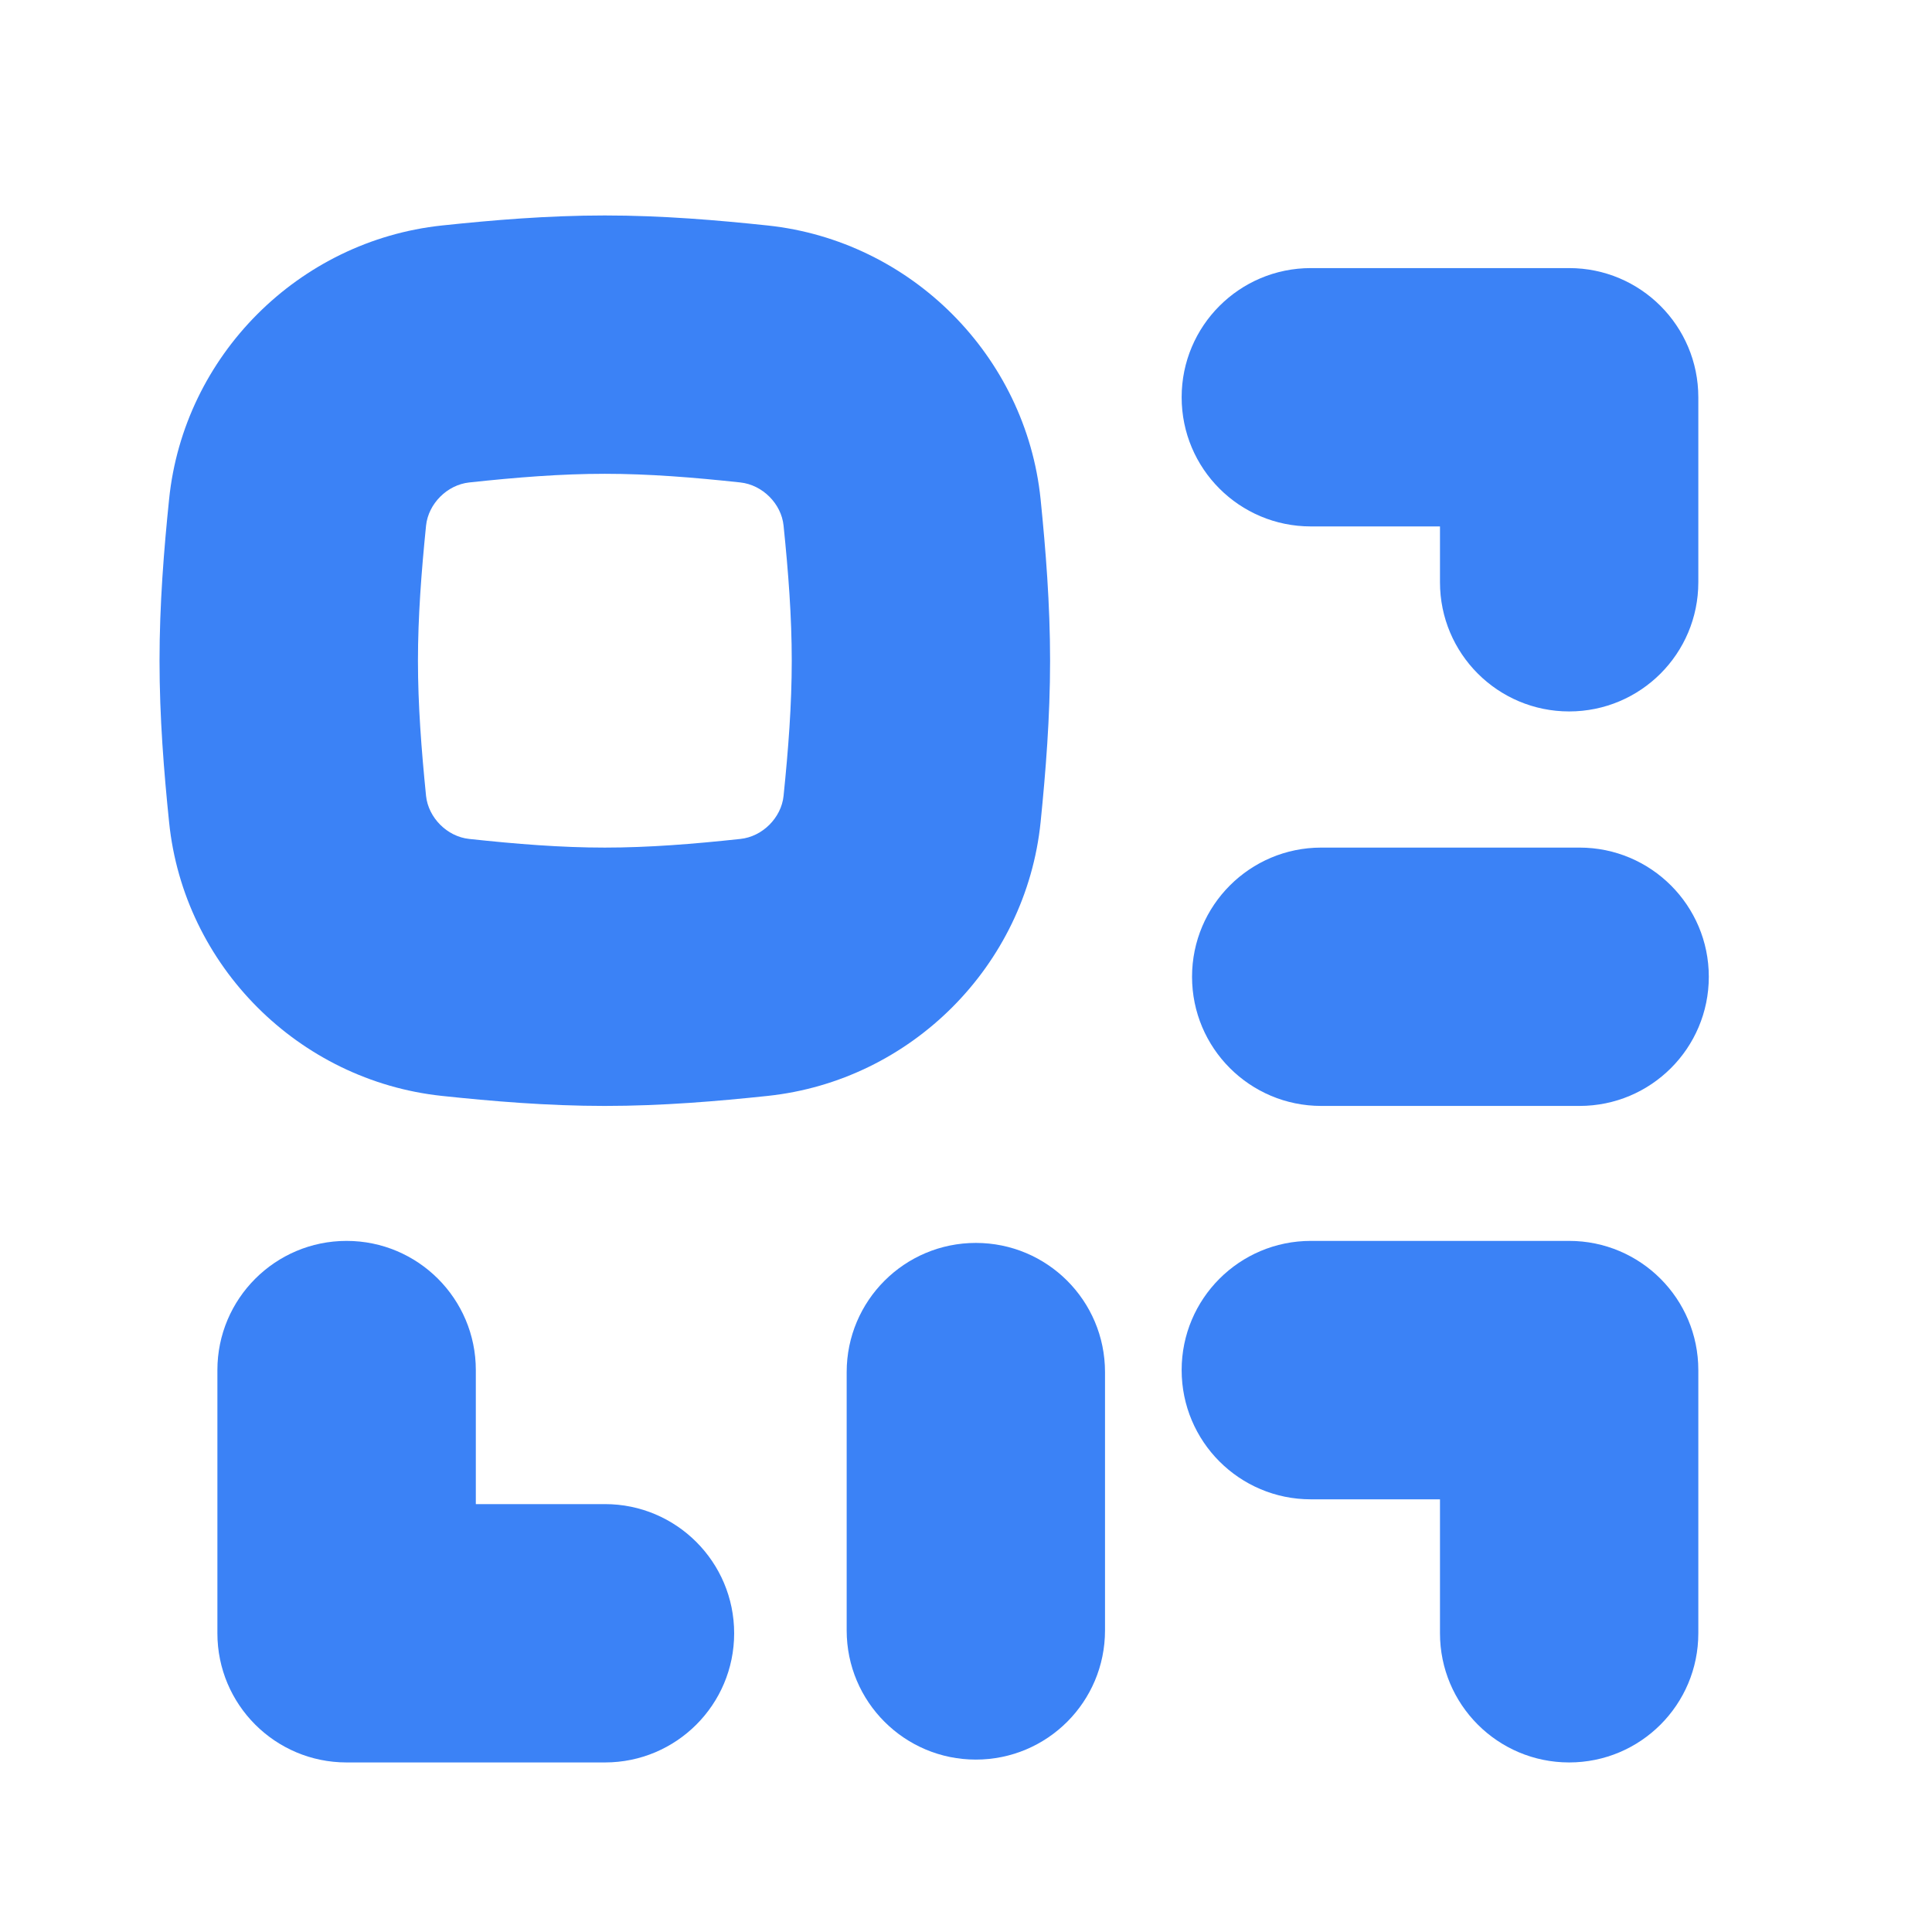
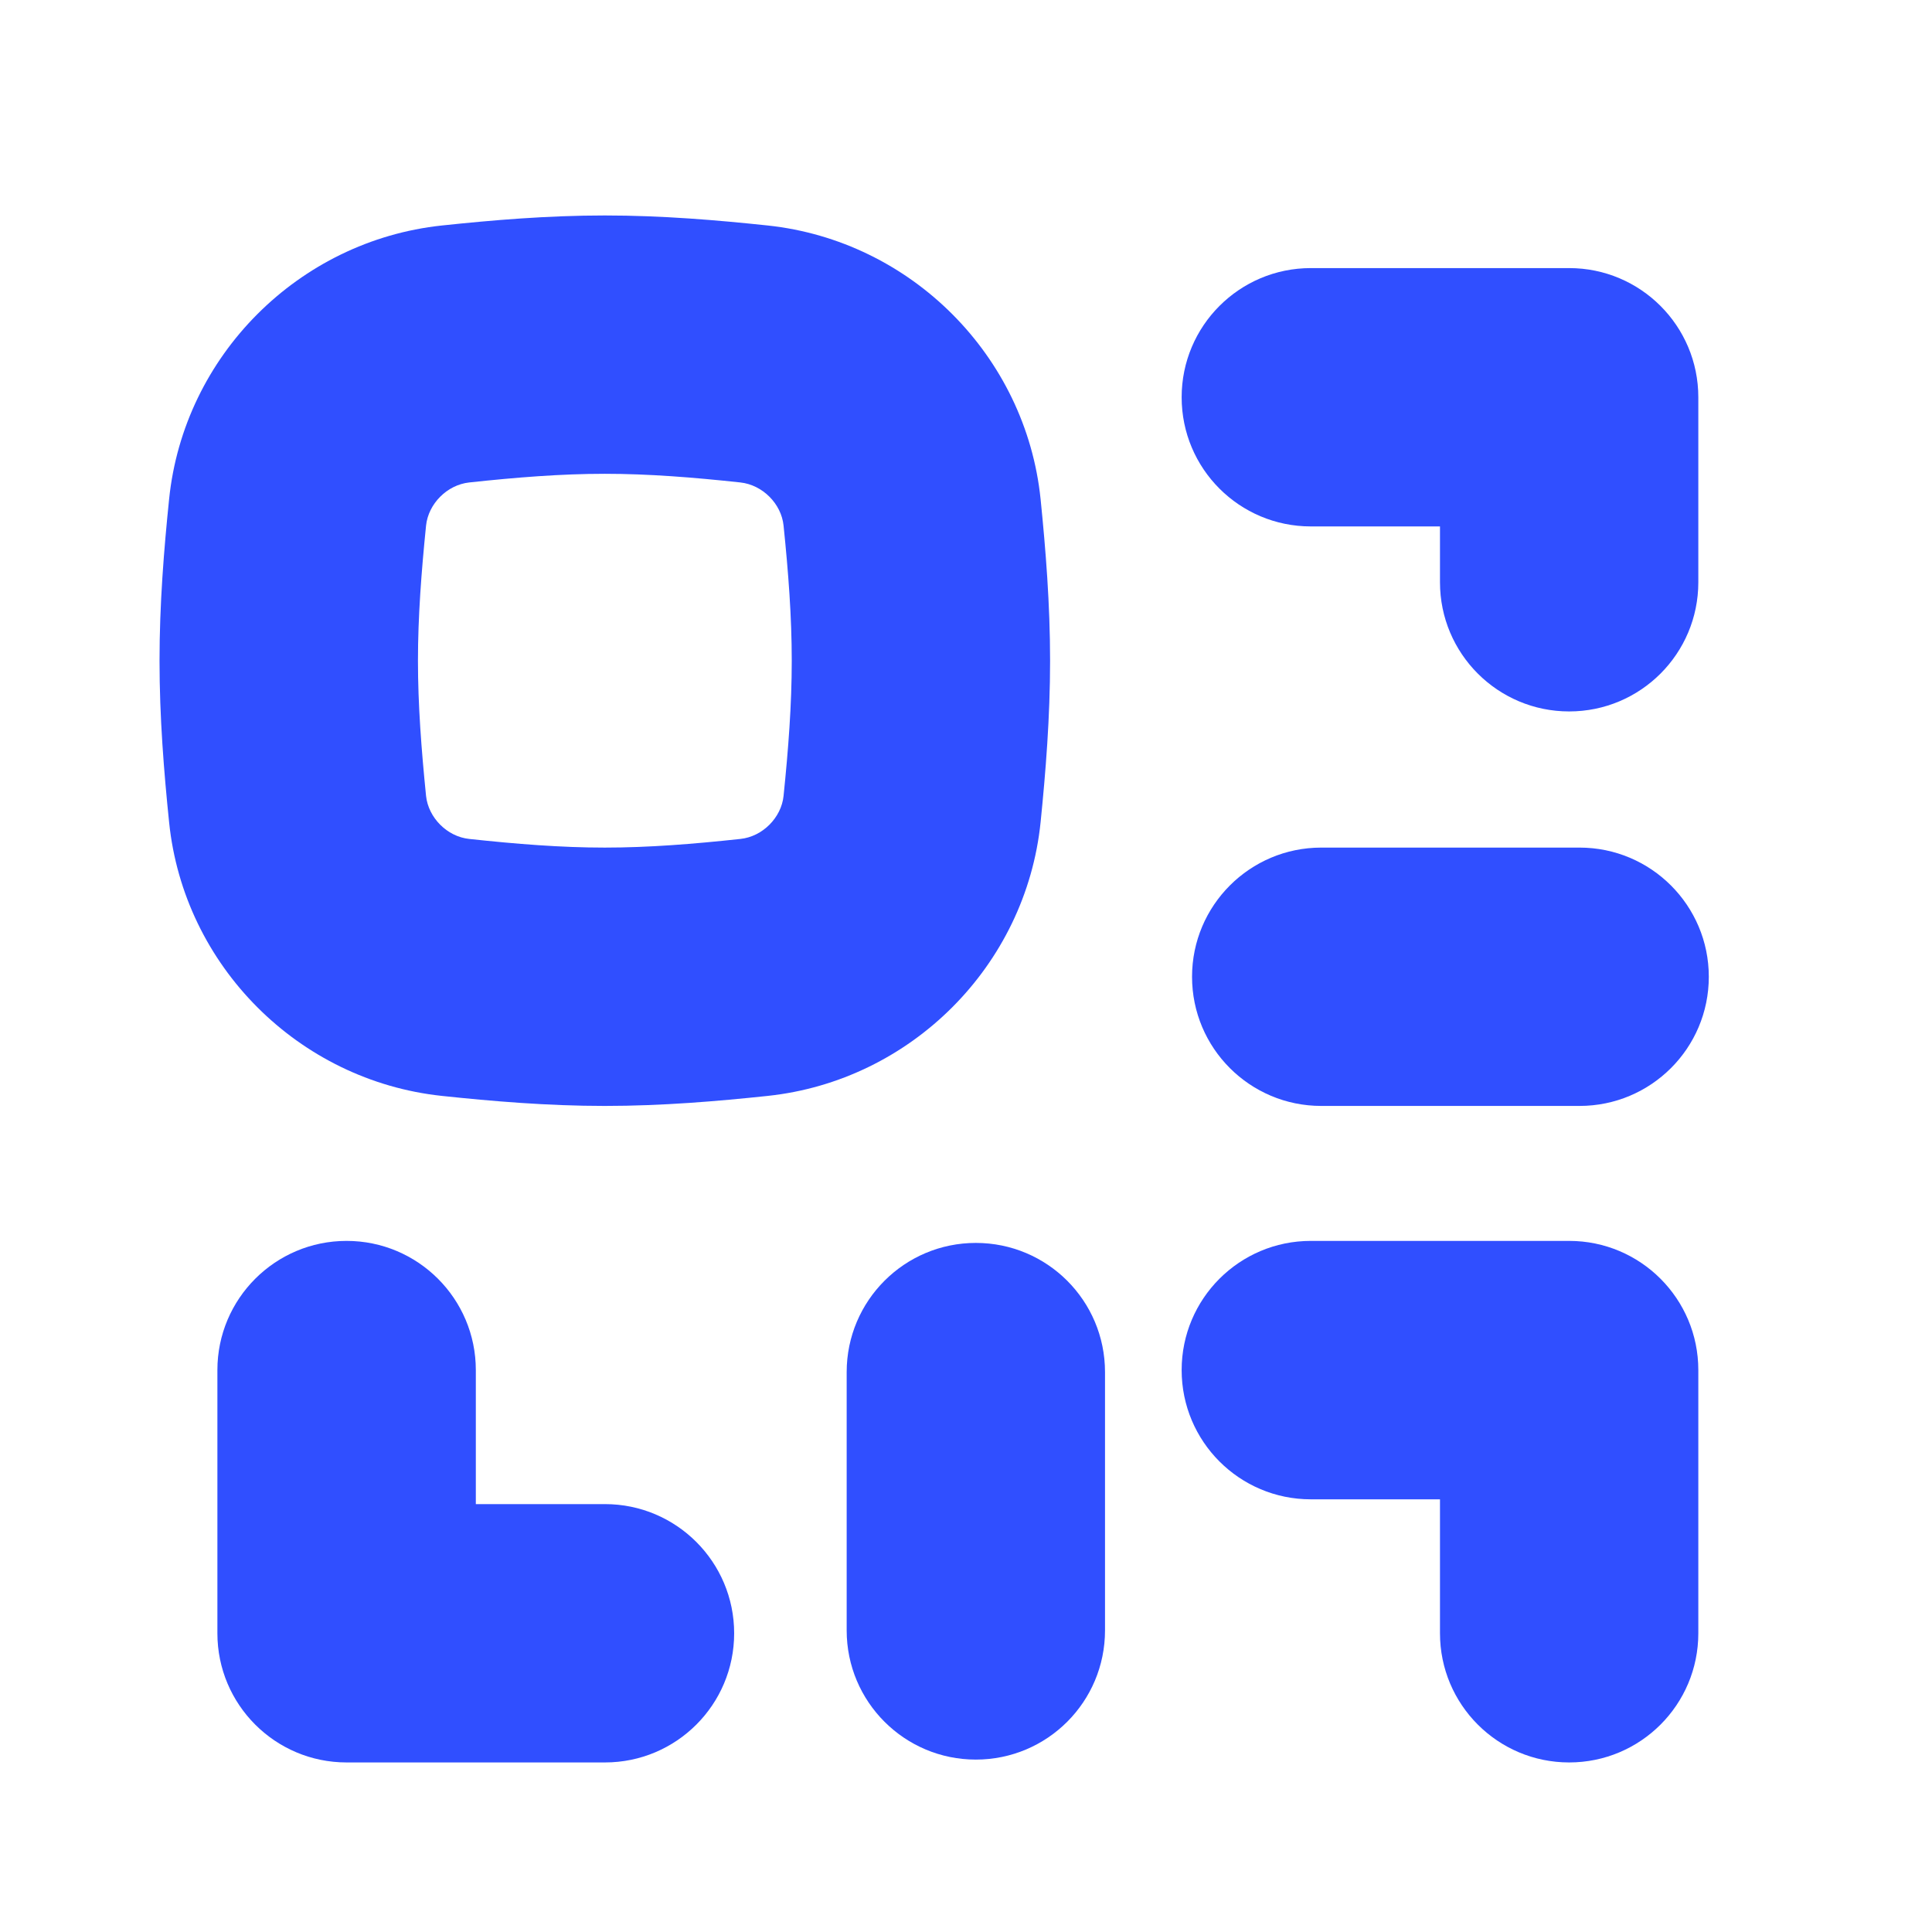
<svg xmlns="http://www.w3.org/2000/svg" width="21" height="21" viewBox="0 0 21 21" fill="none">
-   <path fill-rule="evenodd" clip-rule="evenodd" d="M6.574 5.15C6.096 5.15 5.612 5.189 5.101 5.244C4.859 5.27 4.656 5.476 4.631 5.713C4.58 6.219 4.543 6.703 4.543 7.182C4.543 7.66 4.58 8.144 4.631 8.651C4.656 8.887 4.859 9.094 5.101 9.119C5.612 9.174 6.096 9.213 6.574 9.213C7.052 9.213 7.537 9.174 8.047 9.119C8.289 9.094 8.493 8.887 8.517 8.651C8.569 8.144 8.606 7.66 8.606 7.182C8.606 6.703 8.569 6.219 8.517 5.713C8.493 5.476 8.289 5.27 8.047 5.244C7.537 5.189 7.052 5.15 6.574 5.15ZM4.803 2.451C5.351 2.393 5.95 2.342 6.574 2.342C7.199 2.342 7.797 2.393 8.345 2.451C9.901 2.617 11.151 3.865 11.311 5.427C11.366 5.972 11.414 6.565 11.414 7.182C11.414 7.798 11.366 8.391 11.311 8.936C11.151 10.499 9.901 11.746 8.345 11.912C7.797 11.97 7.199 12.021 6.574 12.021C5.95 12.021 5.351 11.97 4.803 11.912C3.247 11.746 1.997 10.499 1.838 8.936C1.782 8.391 1.734 7.798 1.734 7.182C1.734 6.565 1.782 5.972 1.838 5.427C1.997 3.865 3.247 2.617 4.803 2.451Z" fill="#3B82F6" />
-   <path fill-rule="evenodd" clip-rule="evenodd" d="M3.767 13.488C4.543 13.488 5.172 14.117 5.172 14.892V16.349H6.576C7.351 16.349 7.98 16.978 7.98 17.753C7.98 18.529 7.351 19.157 6.576 19.157H3.767C2.992 19.157 2.363 18.529 2.363 17.753V14.892C2.363 14.117 2.992 13.488 3.767 13.488Z" fill="#3B82F6" />
-   <path fill-rule="evenodd" clip-rule="evenodd" d="M17.056 19.157C16.281 19.157 15.652 18.529 15.652 17.753V16.297H14.248C13.472 16.297 12.844 15.668 12.844 14.892C12.844 14.117 13.472 13.488 14.248 13.488H17.056C17.832 13.488 18.46 14.117 18.46 14.892V17.753C18.46 18.529 17.832 19.157 17.056 19.157Z" fill="#3B82F6" />
-   <path fill-rule="evenodd" clip-rule="evenodd" d="M18.574 10.617C18.574 11.393 17.945 12.021 17.169 12.021H14.361C13.586 12.021 12.957 11.393 12.957 10.617C12.957 9.842 13.586 9.213 14.361 9.213H17.169C17.945 9.213 18.574 9.842 18.574 10.617Z" fill="#3B82F6" />
-   <path fill-rule="evenodd" clip-rule="evenodd" d="M10.607 19.126C9.832 19.126 9.203 18.498 9.203 17.722V14.914C9.203 14.138 9.832 13.51 10.607 13.51C11.383 13.51 12.011 14.138 12.011 14.914V17.722C12.011 18.498 11.383 19.126 10.607 19.126Z" fill="#3B82F6" />
-   <path fill-rule="evenodd" clip-rule="evenodd" d="M17.056 7.733C16.281 7.733 15.652 7.105 15.652 6.329V5.722H14.248C13.472 5.722 12.844 5.094 12.844 4.318C12.844 3.543 13.472 2.914 14.248 2.914H17.056C17.832 2.914 18.46 3.543 18.46 4.318V6.329C18.46 7.105 17.832 7.733 17.056 7.733Z" fill="#3B82F6" />
+   <path fill-rule="evenodd" clip-rule="evenodd" d="M6.574 5.15C6.096 5.15 5.612 5.189 5.101 5.244C4.859 5.27 4.656 5.476 4.631 5.713C4.58 6.219 4.543 6.703 4.543 7.182C4.543 7.66 4.58 8.144 4.631 8.651C4.656 8.887 4.859 9.094 5.101 9.119C5.612 9.174 6.096 9.213 6.574 9.213C7.052 9.213 7.537 9.174 8.047 9.119C8.289 9.094 8.493 8.887 8.517 8.651C8.569 8.144 8.606 7.66 8.606 7.182C8.606 6.703 8.569 6.219 8.517 5.713C8.493 5.476 8.289 5.27 8.047 5.244C7.537 5.189 7.052 5.15 6.574 5.15ZM4.803 2.451C5.351 2.393 5.95 2.342 6.574 2.342C7.199 2.342 7.797 2.393 8.345 2.451C9.901 2.617 11.151 3.865 11.311 5.427C11.366 5.972 11.414 6.565 11.414 7.182C11.414 7.798 11.366 8.391 11.311 8.936C11.151 10.499 9.901 11.746 8.345 11.912C7.797 11.97 7.199 12.021 6.574 12.021C5.95 12.021 5.351 11.97 4.803 11.912C3.247 11.746 1.997 10.499 1.838 8.936C1.782 8.391 1.734 7.798 1.734 7.182C1.734 6.565 1.782 5.972 1.838 5.427C1.997 3.865 3.247 2.617 4.803 2.451Z" fill="#304FFF" />
+   <path fill-rule="evenodd" clip-rule="evenodd" d="M3.767 13.488C4.543 13.488 5.172 14.117 5.172 14.892V16.349H6.576C7.351 16.349 7.98 16.978 7.98 17.753C7.98 18.529 7.351 19.157 6.576 19.157H3.767C2.992 19.157 2.363 18.529 2.363 17.753V14.892C2.363 14.117 2.992 13.488 3.767 13.488Z" fill="#304FFF" />
+   <path fill-rule="evenodd" clip-rule="evenodd" d="M17.056 19.157C16.281 19.157 15.652 18.529 15.652 17.753V16.297H14.248C13.472 16.297 12.844 15.668 12.844 14.892C12.844 14.117 13.472 13.488 14.248 13.488H17.056C17.832 13.488 18.46 14.117 18.46 14.892V17.753C18.46 18.529 17.832 19.157 17.056 19.157Z" fill="#304FFF" />
+   <path fill-rule="evenodd" clip-rule="evenodd" d="M18.574 10.617C18.574 11.393 17.945 12.021 17.169 12.021H14.361C13.586 12.021 12.957 11.393 12.957 10.617C12.957 9.842 13.586 9.213 14.361 9.213H17.169C17.945 9.213 18.574 9.842 18.574 10.617Z" fill="#304FFF" />
+   <path fill-rule="evenodd" clip-rule="evenodd" d="M10.607 19.126C9.832 19.126 9.203 18.498 9.203 17.722V14.914C9.203 14.138 9.832 13.51 10.607 13.51C11.383 13.51 12.011 14.138 12.011 14.914V17.722C12.011 18.498 11.383 19.126 10.607 19.126Z" fill="#304FFF" />
+   <path fill-rule="evenodd" clip-rule="evenodd" d="M17.056 7.733C16.281 7.733 15.652 7.105 15.652 6.329V5.722H14.248C13.472 5.722 12.844 5.094 12.844 4.318C12.844 3.543 13.472 2.914 14.248 2.914H17.056C17.832 2.914 18.46 3.543 18.46 4.318V6.329C18.46 7.105 17.832 7.733 17.056 7.733Z" fill="#304FFF" />
</svg>
